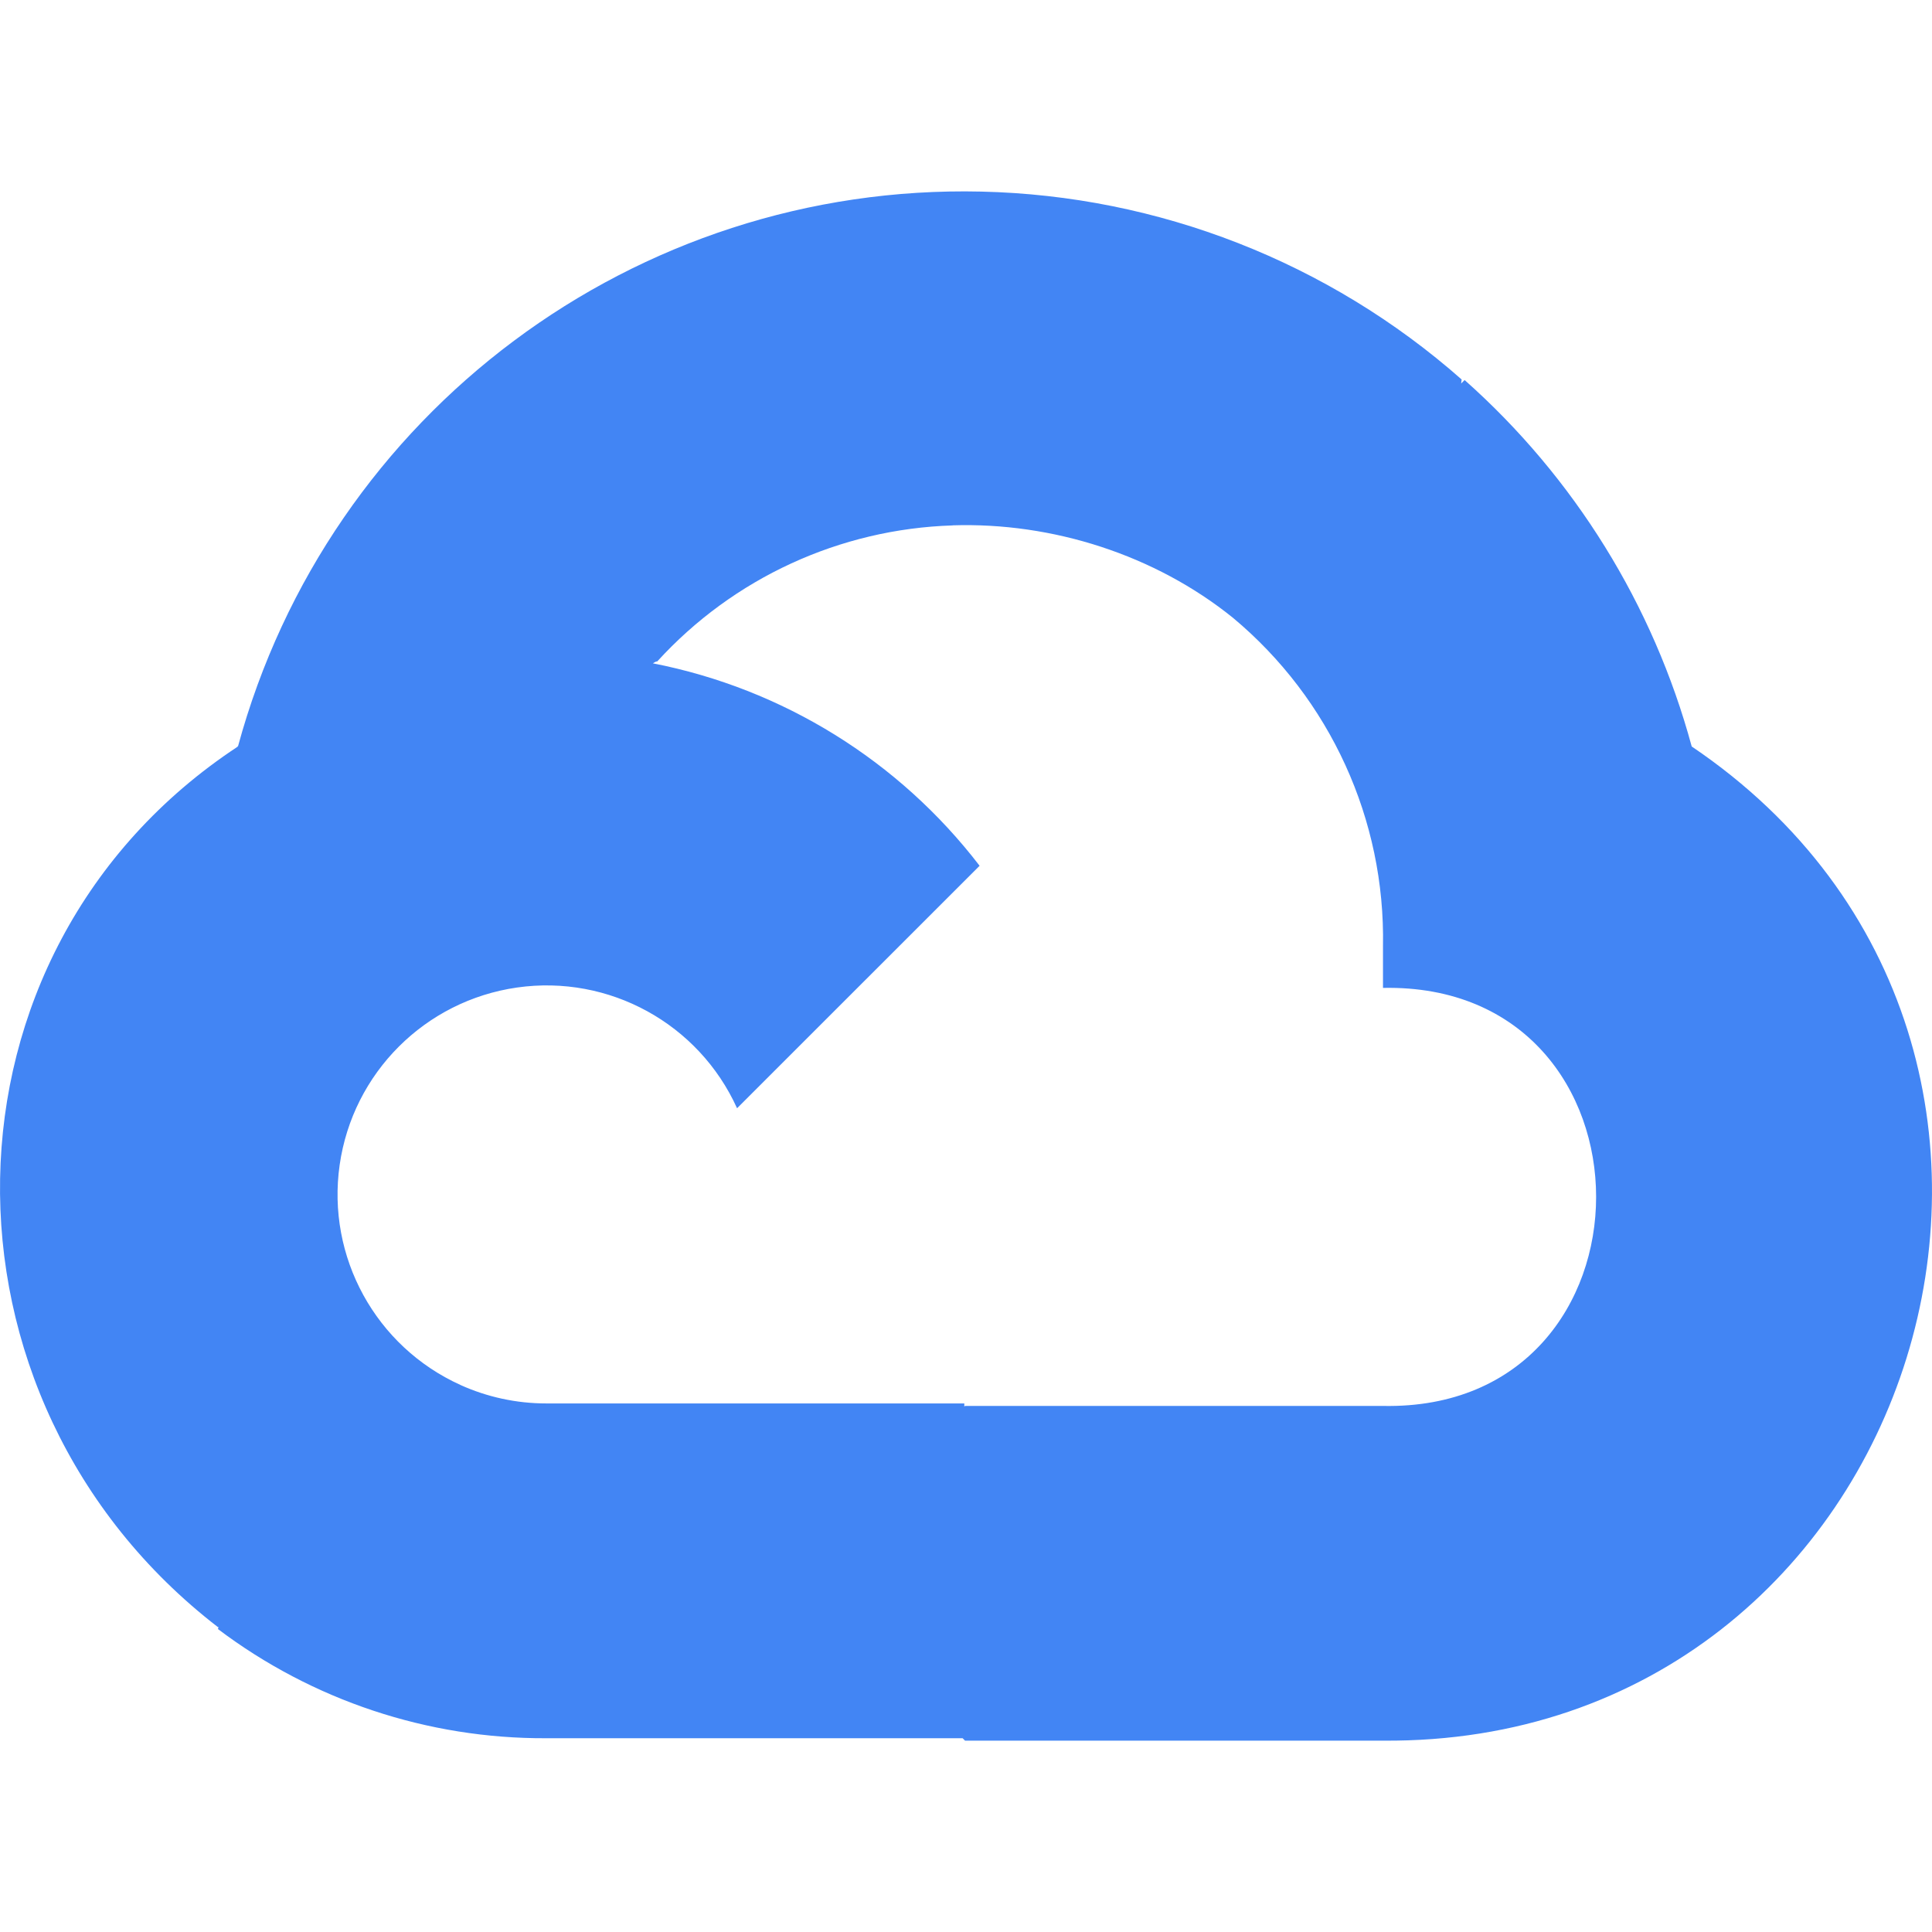
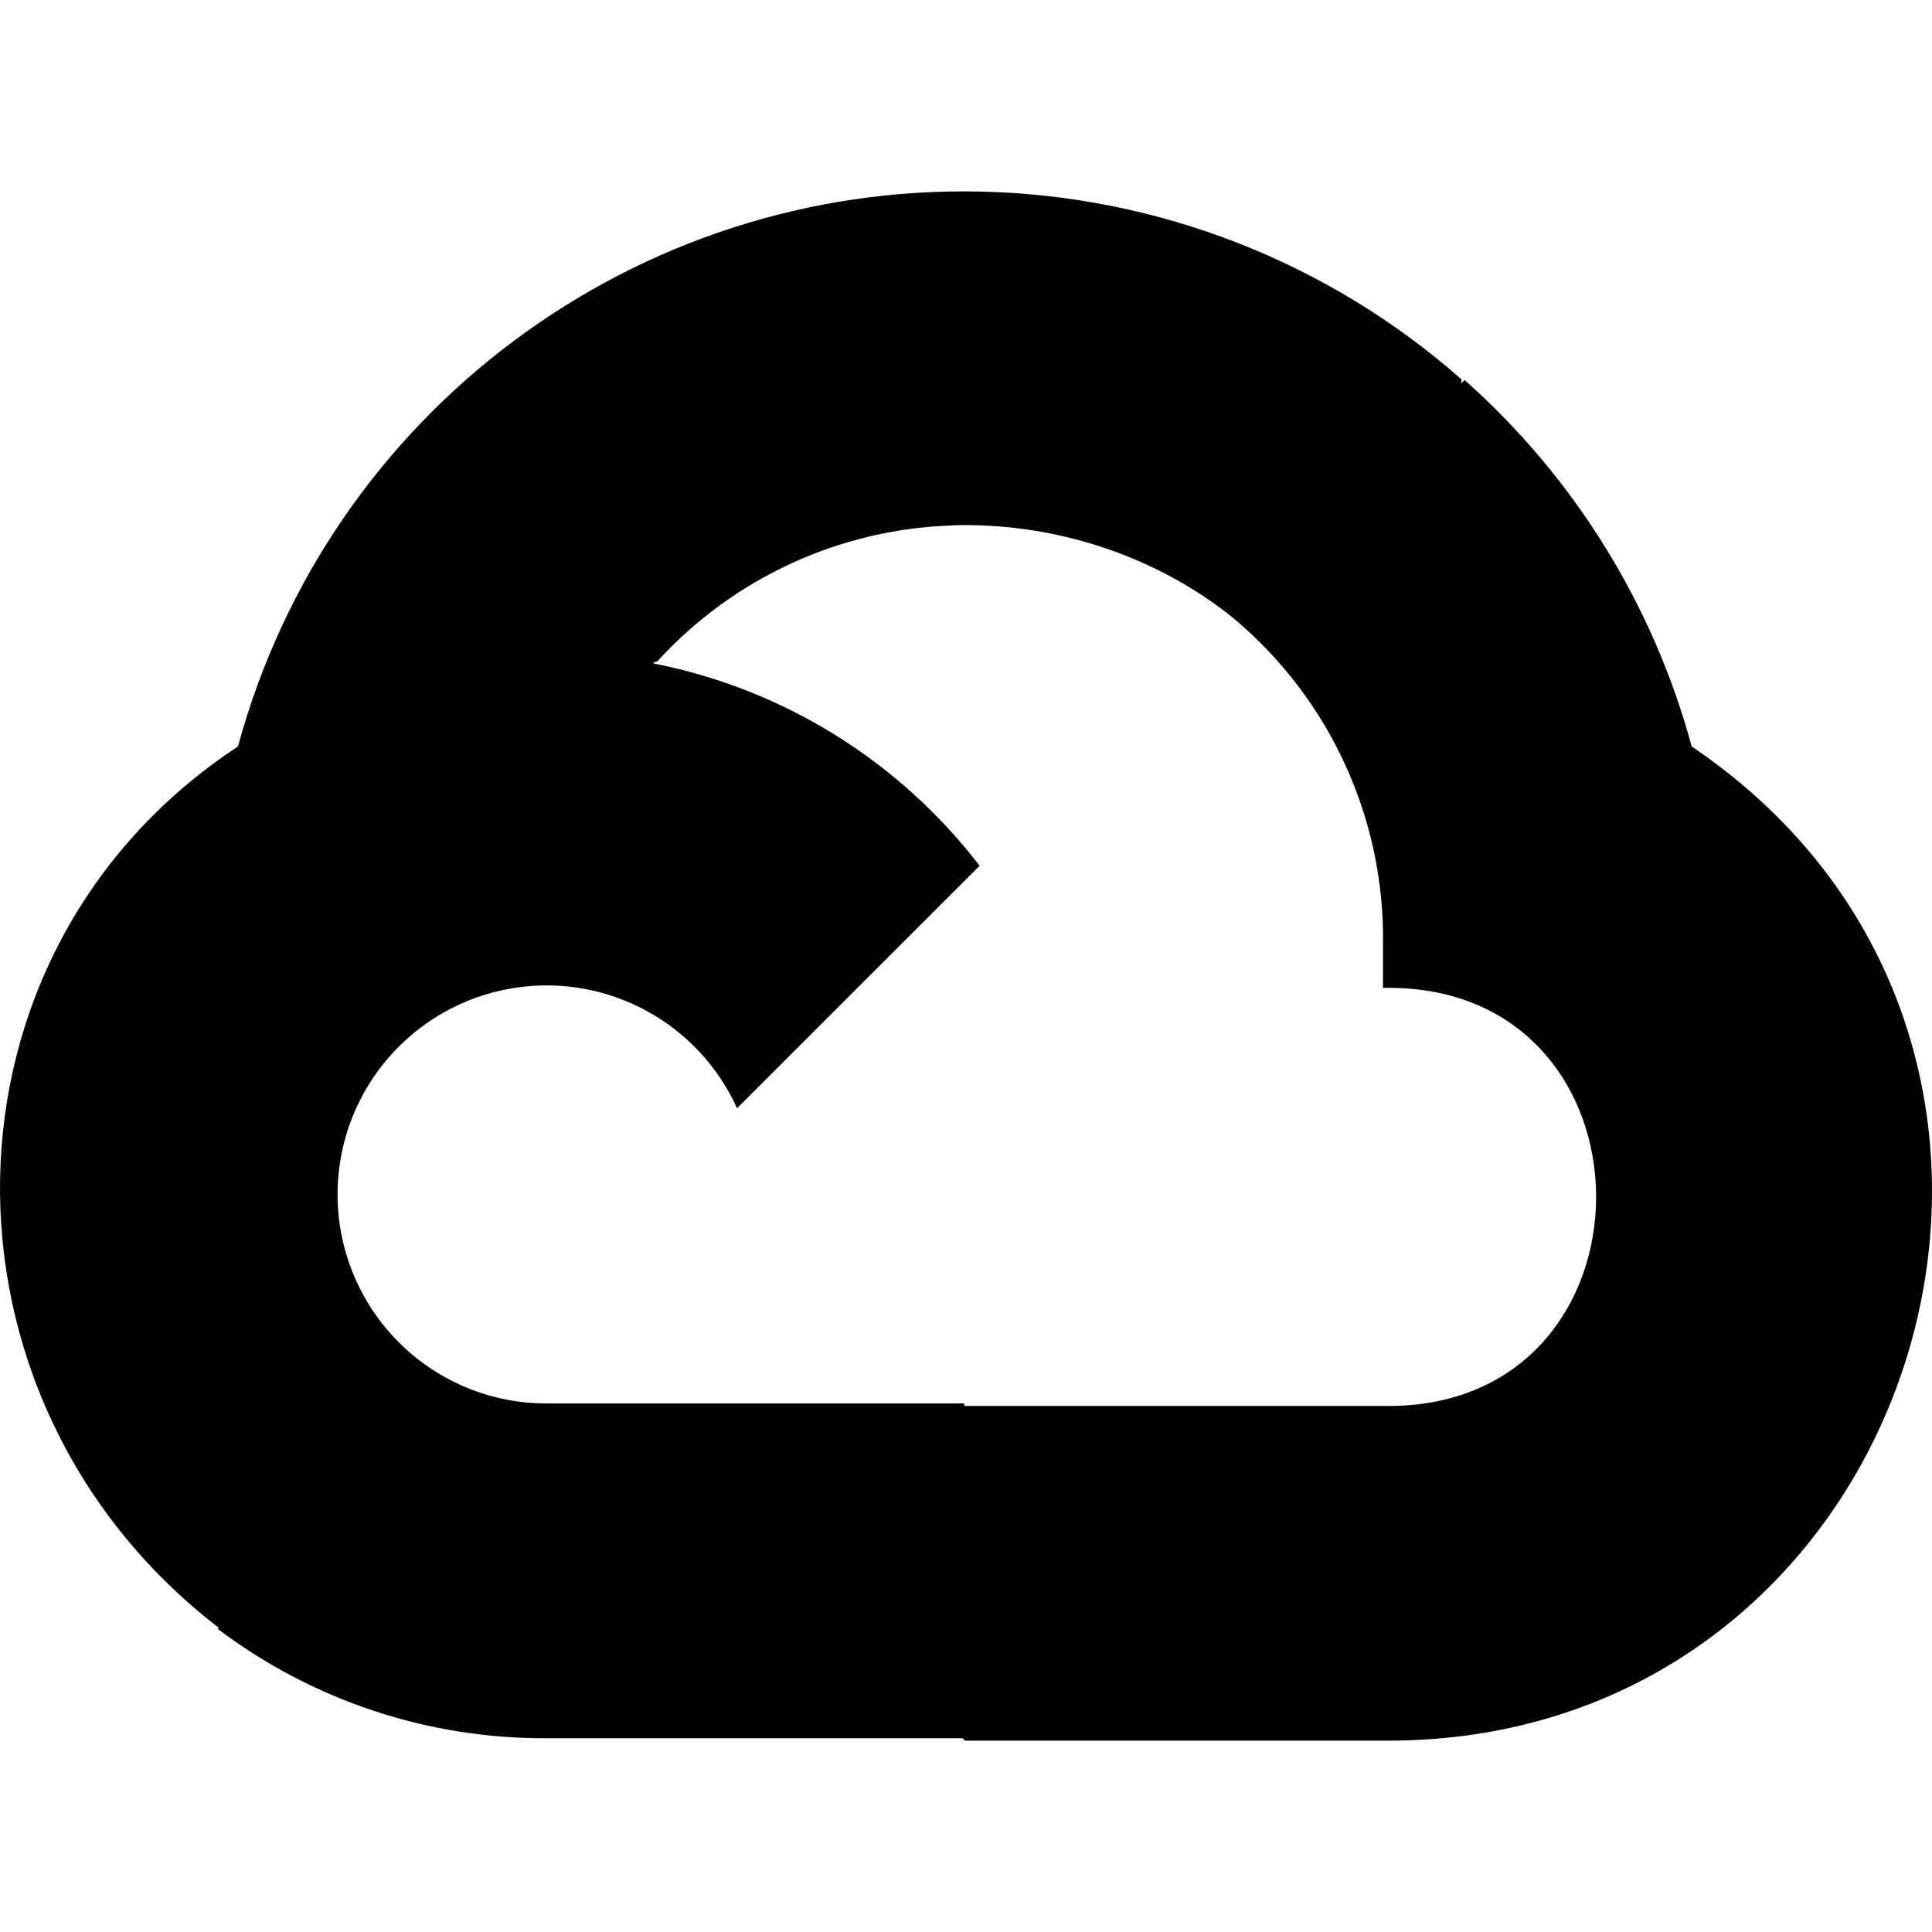
- <svg xmlns="http://www.w3.org/2000/svg" fill="#4285F4" role="img" viewBox="0 0 24 24">
+ <svg xmlns="http://www.w3.org/2000/svg" fill="currentColor" role="img" viewBox="0 0 24 24">
  <path d="M12.19 2.38a9.344 9.344 0 0 0-9.234 6.893c.053-.02-.055.013 0 0-3.875 2.551-3.922 8.11-.247 10.941l.006-.007-.007.03a6.717 6.717 0 0 0 4.077 1.356h5.173l.03.03h5.192c6.687.053 9.376-8.605 3.835-12.35a9.365 9.365 0 0 0-2.821-4.552l-.043.043.006-.05A9.344 9.344 0 0 0 12.19 2.38zm-.358 4.146c1.244-.04 2.518.368 3.486 1.15a5.186 5.186 0 0 1 1.862 4.078v.518c3.53-.07 3.53 5.262 0 5.193h-5.193l-.008.009v-.04H6.785a2.59 2.59 0 0 1-1.067-.23h.001a2.597 2.597 0 1 1 3.437-3.437l3.013-3.012A6.747 6.747 0 0 0 8.11 8.24c.018-.01.04-.026.054-.023a5.186 5.186 0 0 1 3.67-1.69z" />
</svg>
